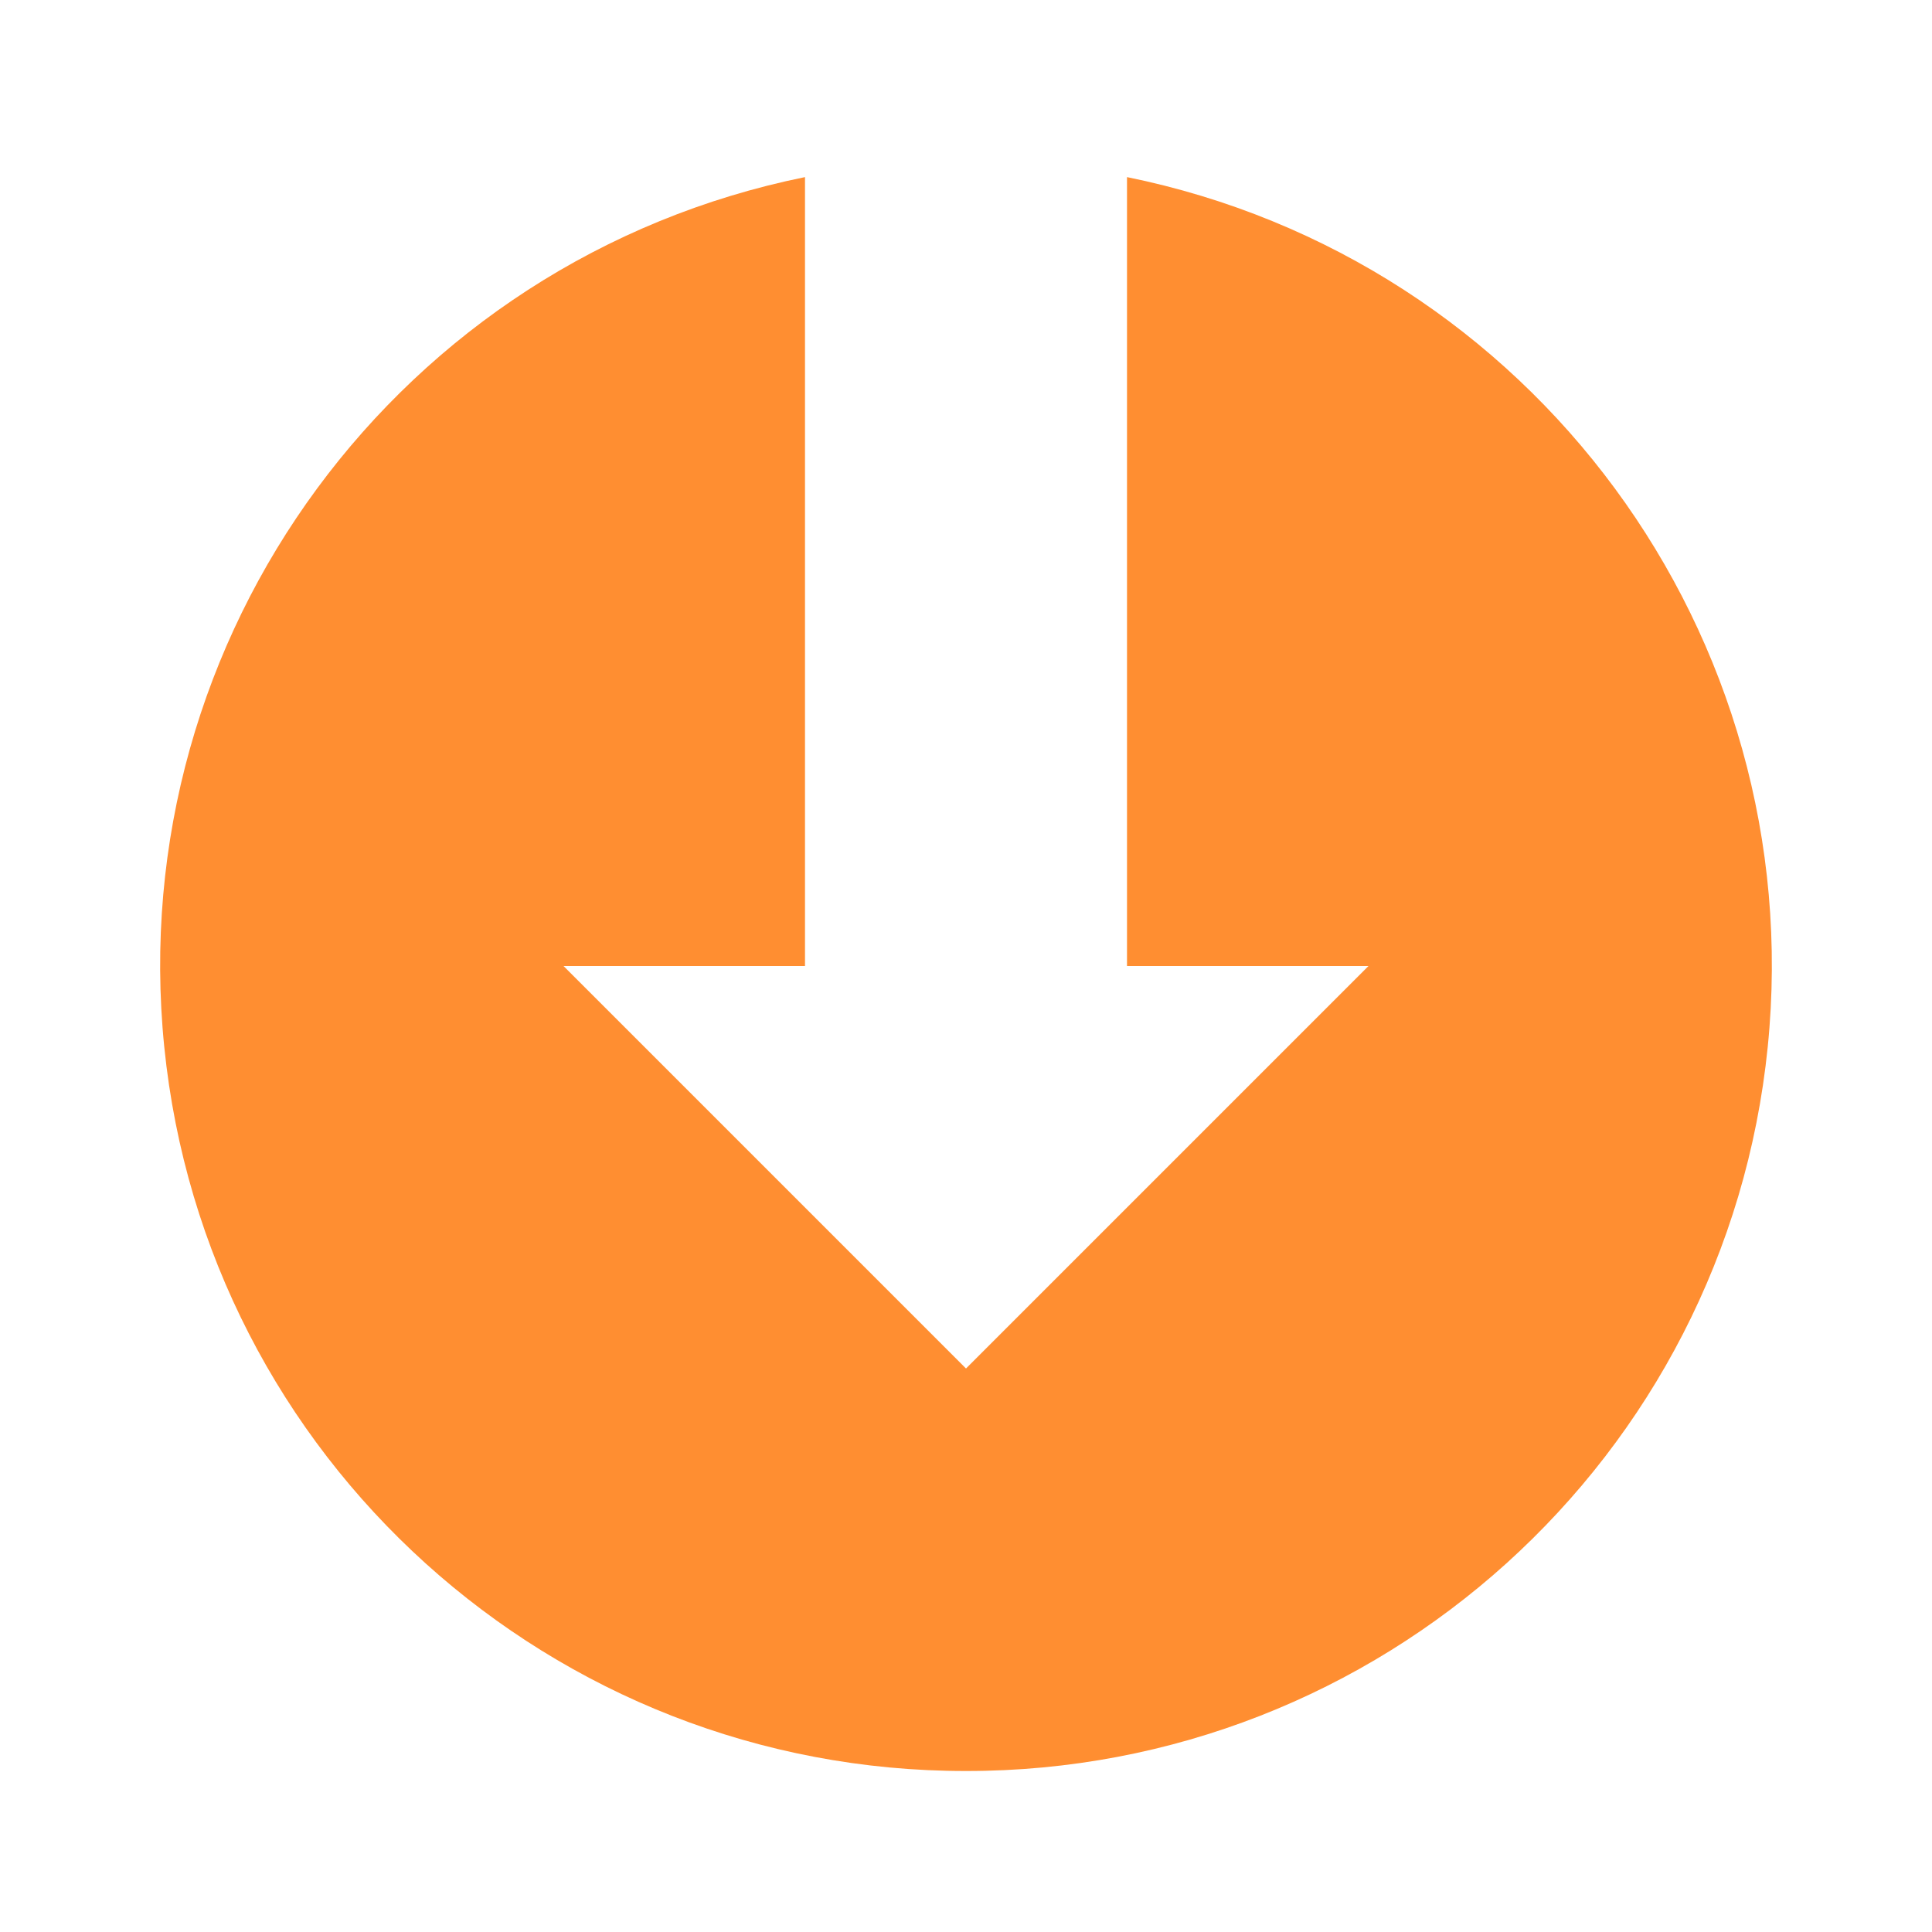
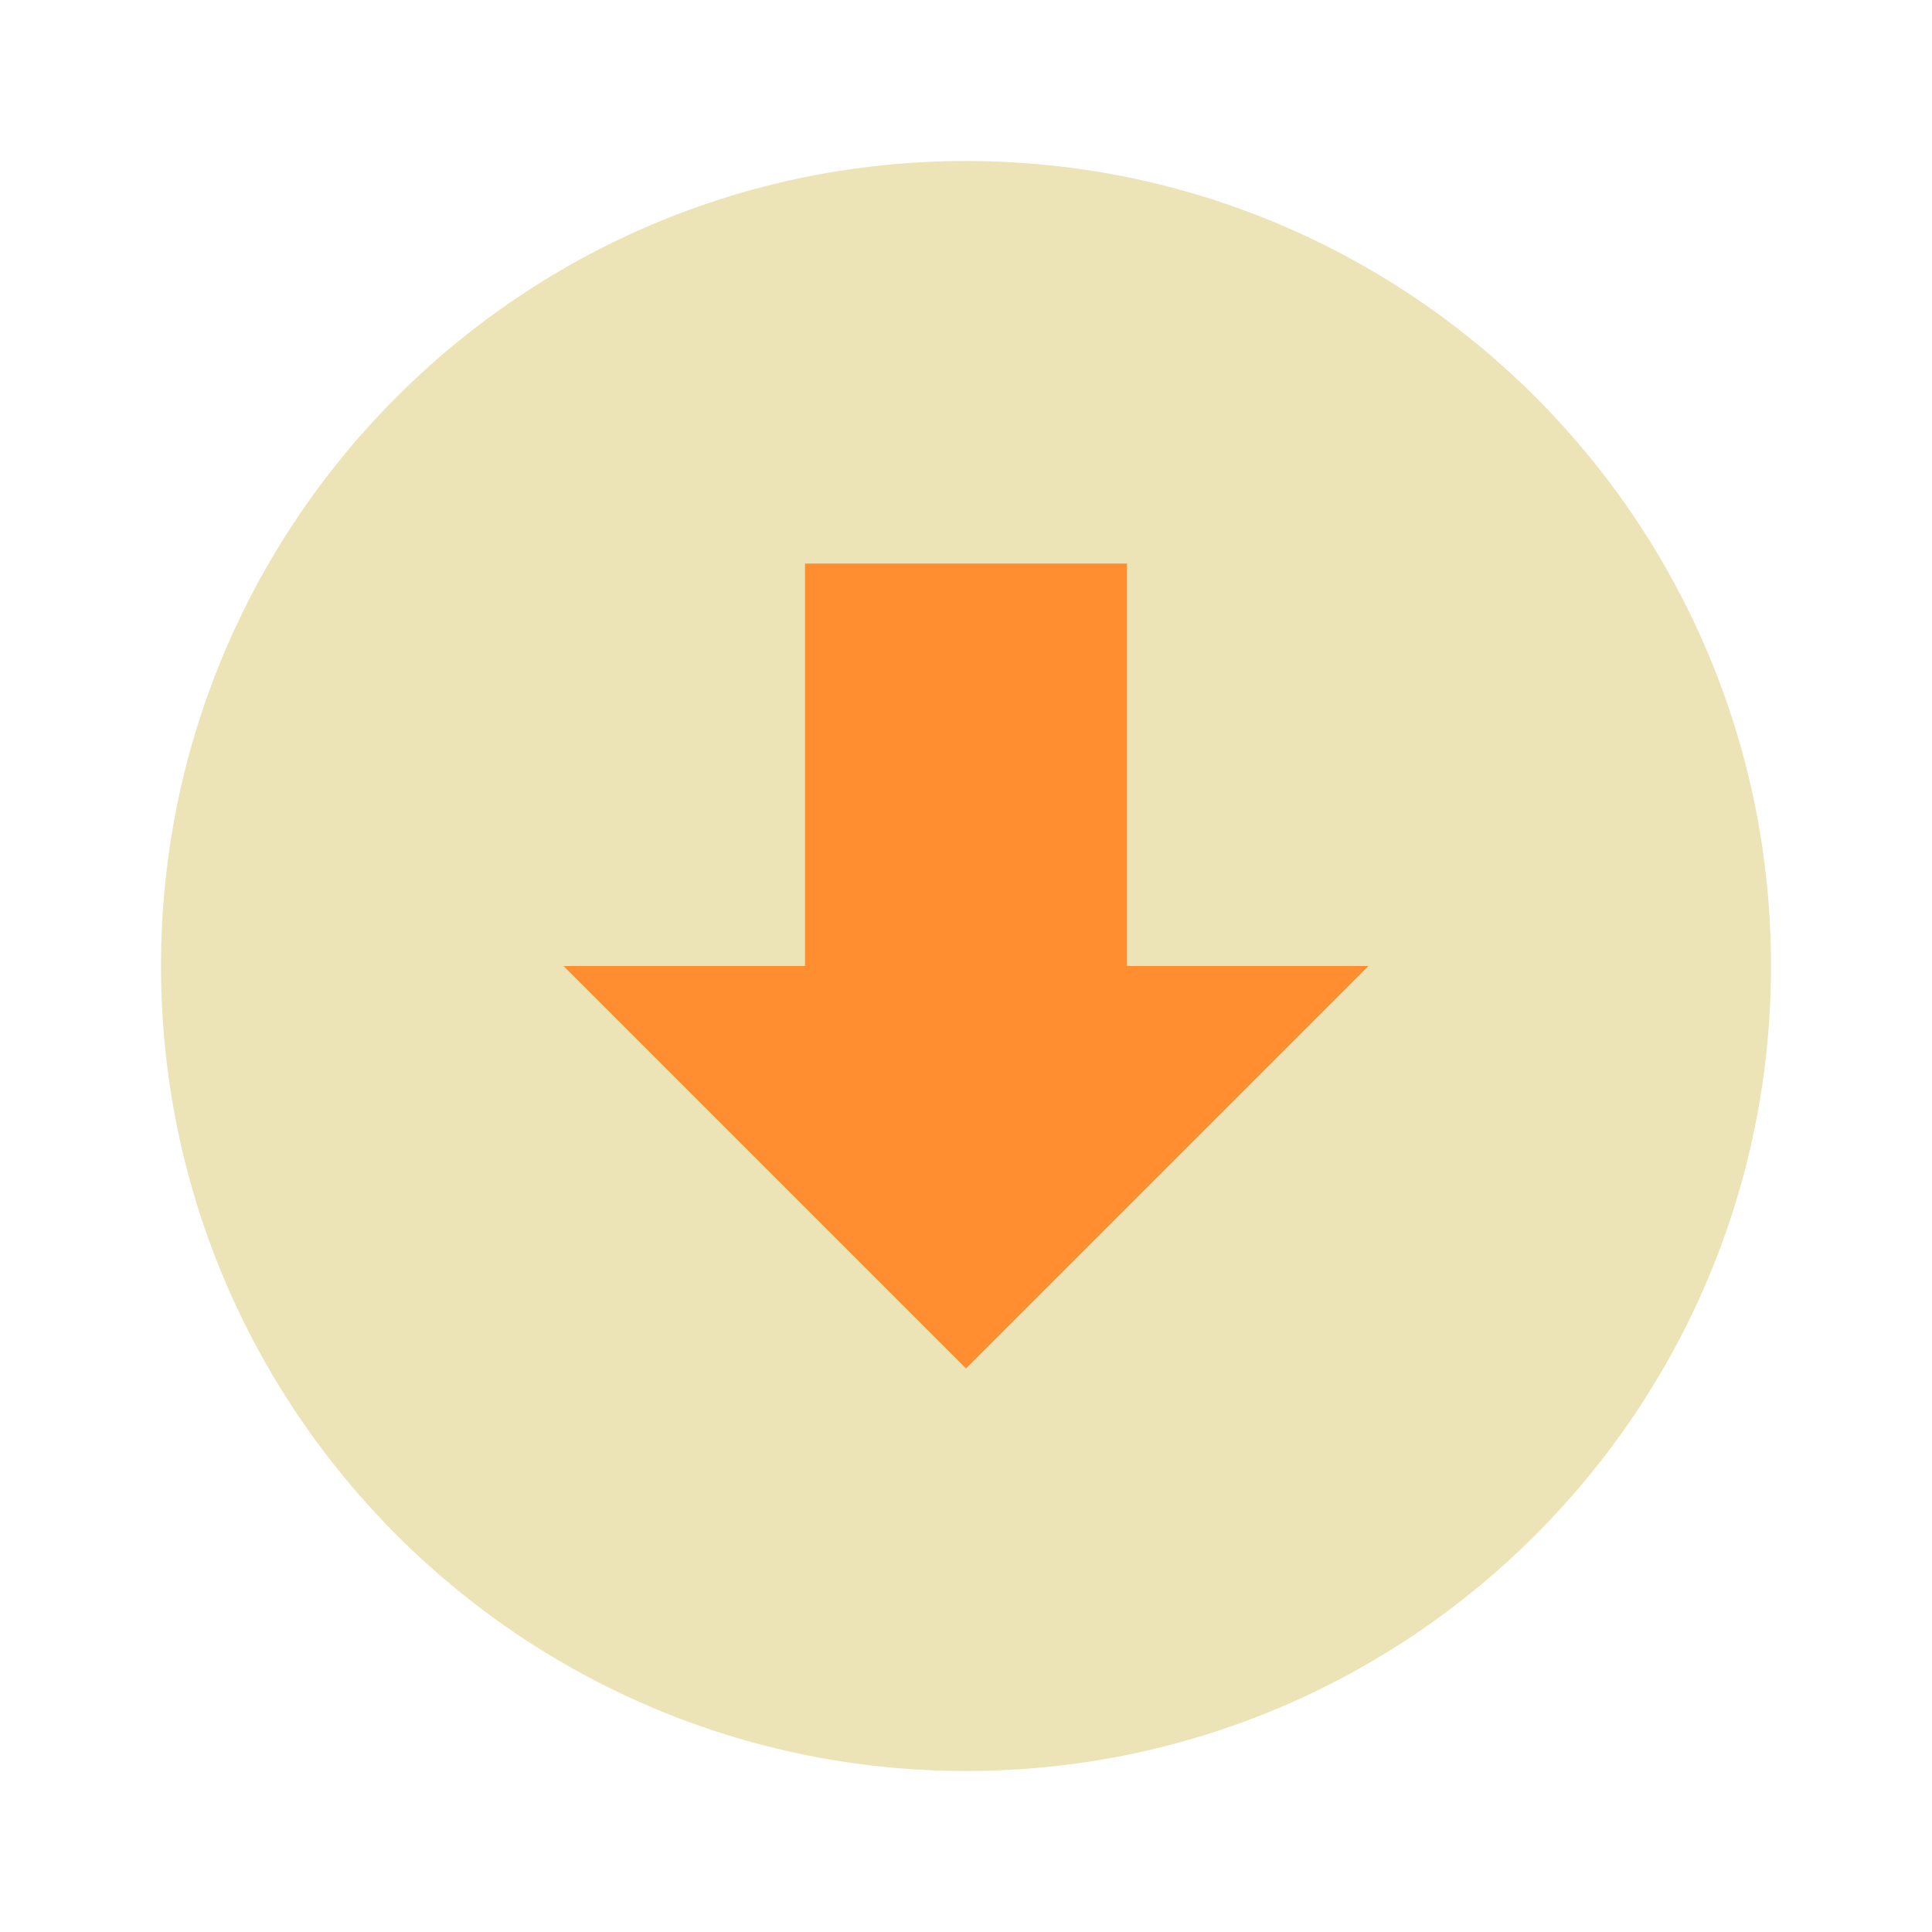
<svg xmlns="http://www.w3.org/2000/svg" viewBox="0 0 24 24">
-   <g id="Circle_bawah" data-name="Circle bawah">
-     <path d="M12,22A10,10,0,0,1,10,2.2V12H7l5,5,5-5H14V2.2A10,10,0,0,1,12,22Z" style="fill:#ff8e31" />
+   <g id="Circle_bawah-2" data-name="Circle bawah">
+     <circle cx="12" cy="12" r="10" style="fill:#ece4b7" />
+     <polygon points="12 17 7 12 10 12 10 7 14 7 14 12 17 12 12 17" style="fill:#ff8e31" />
  </g>
</svg>
